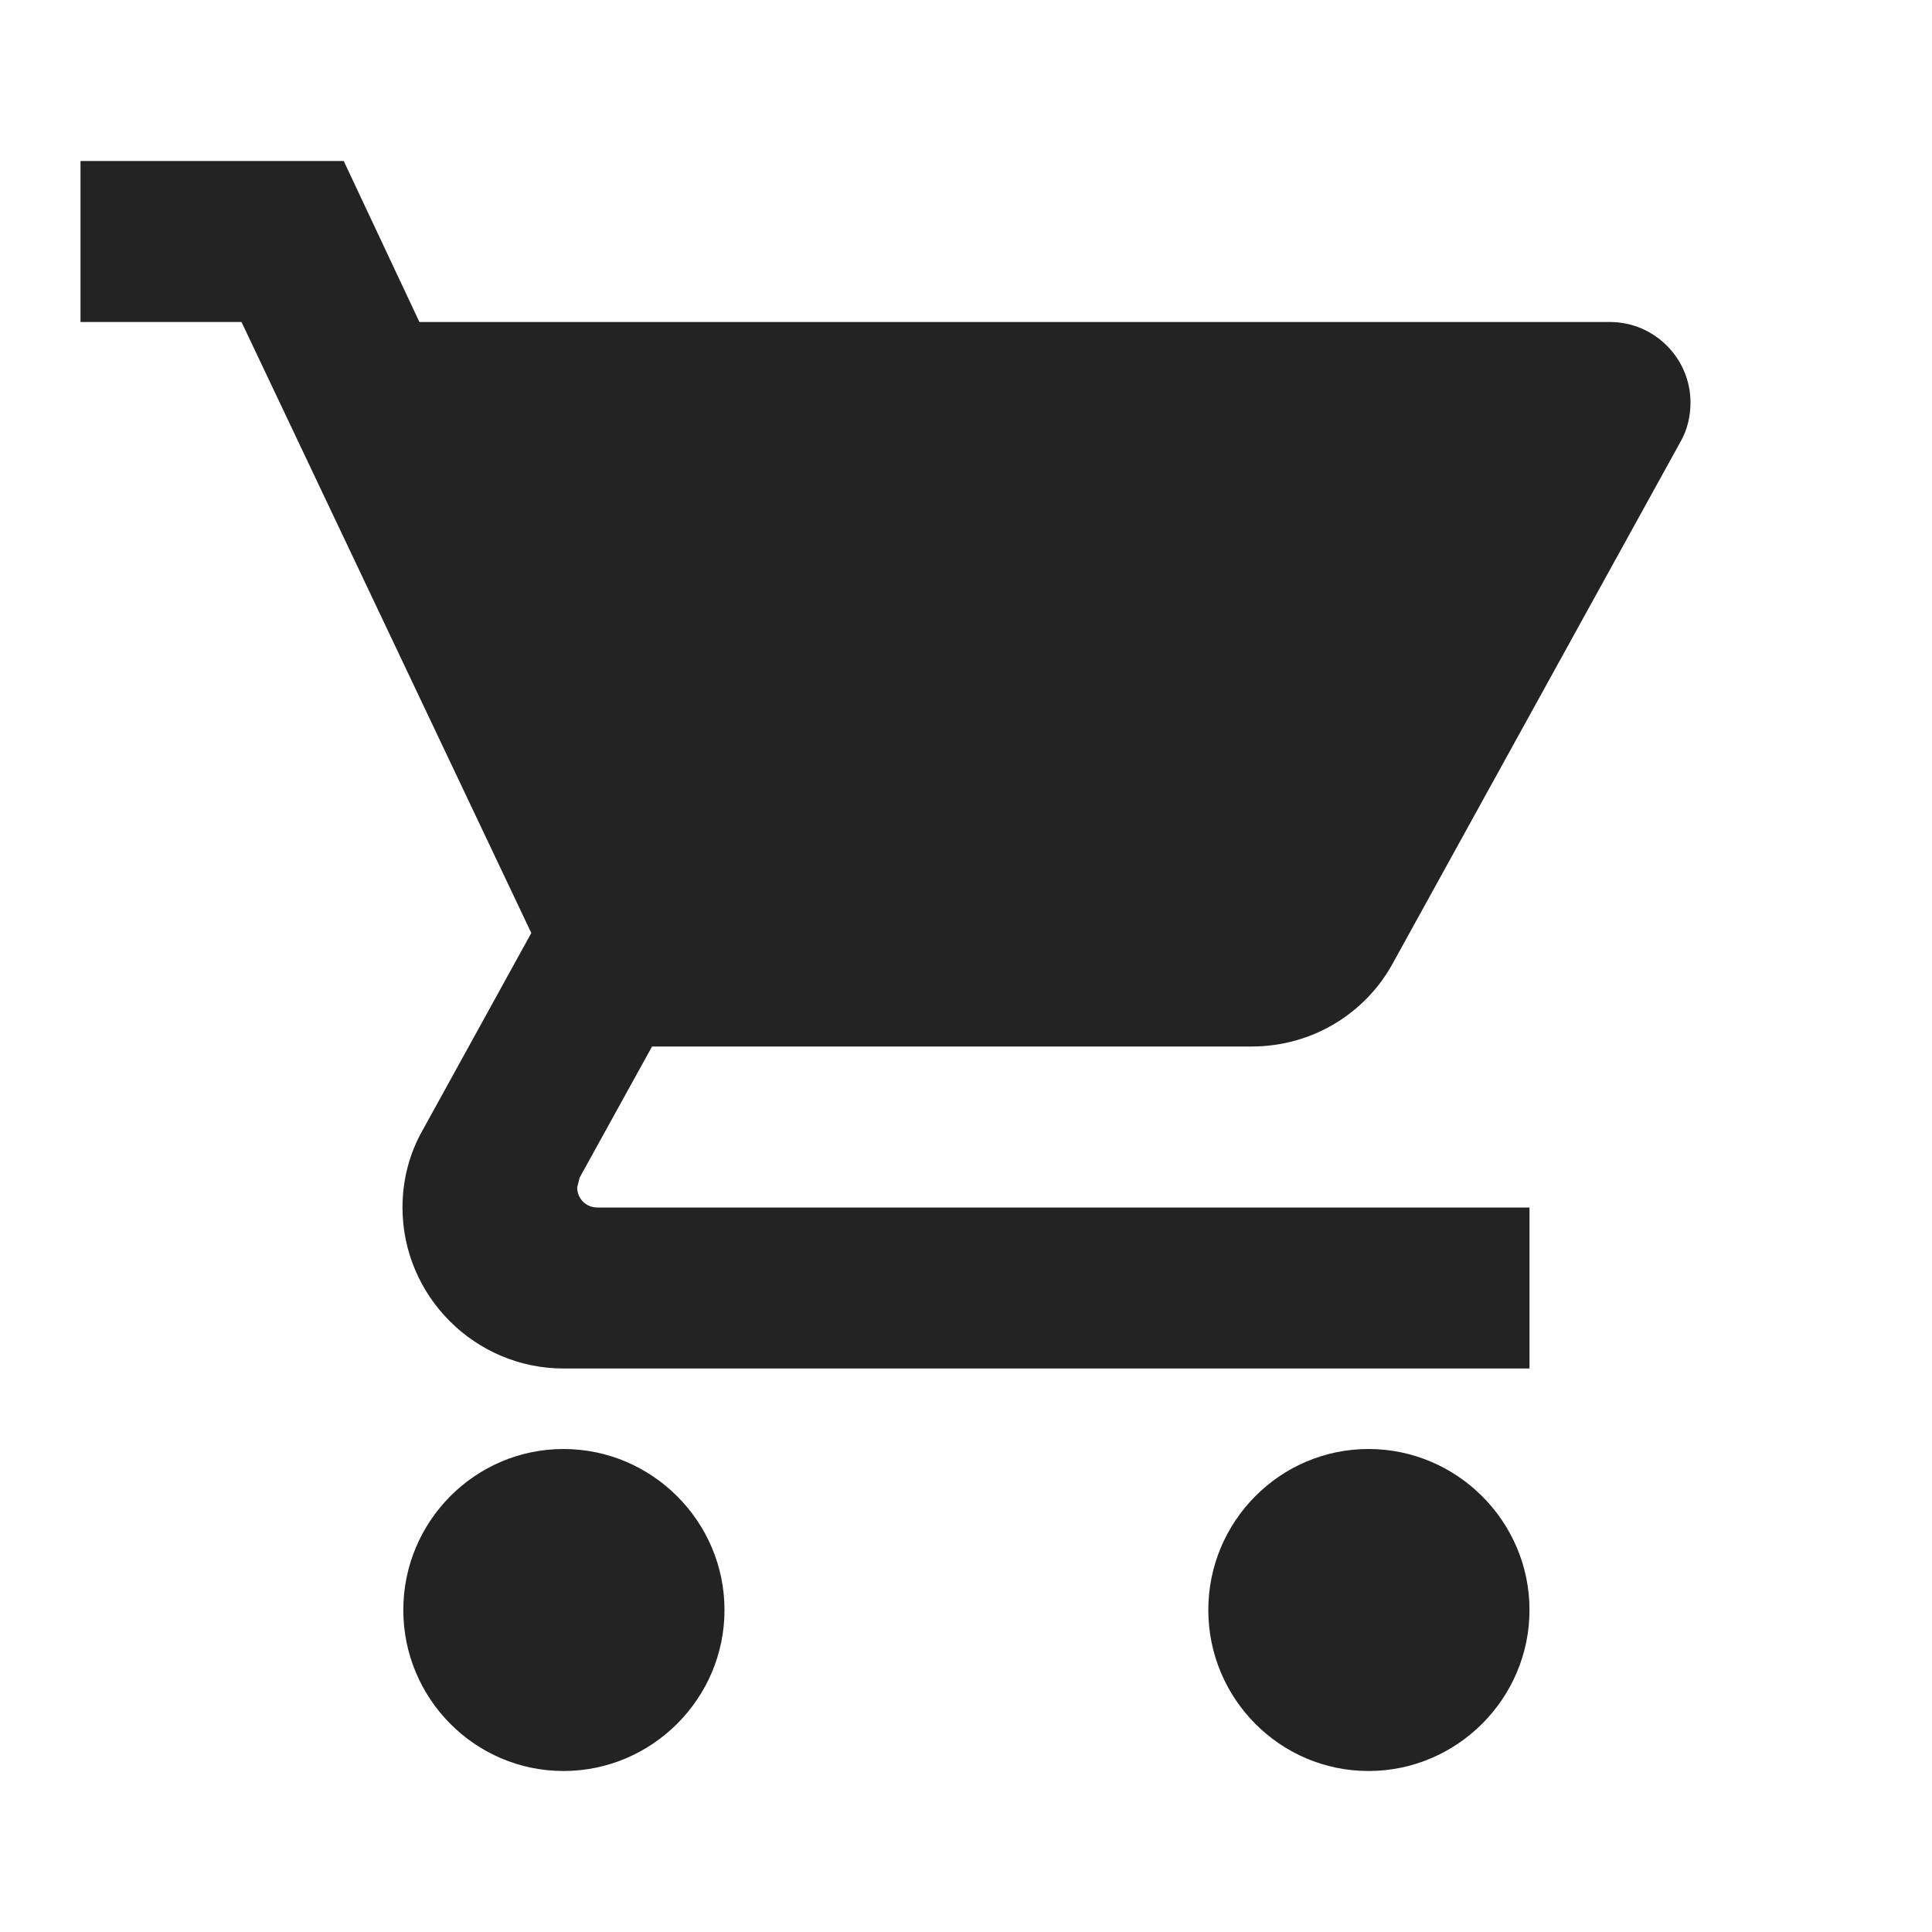
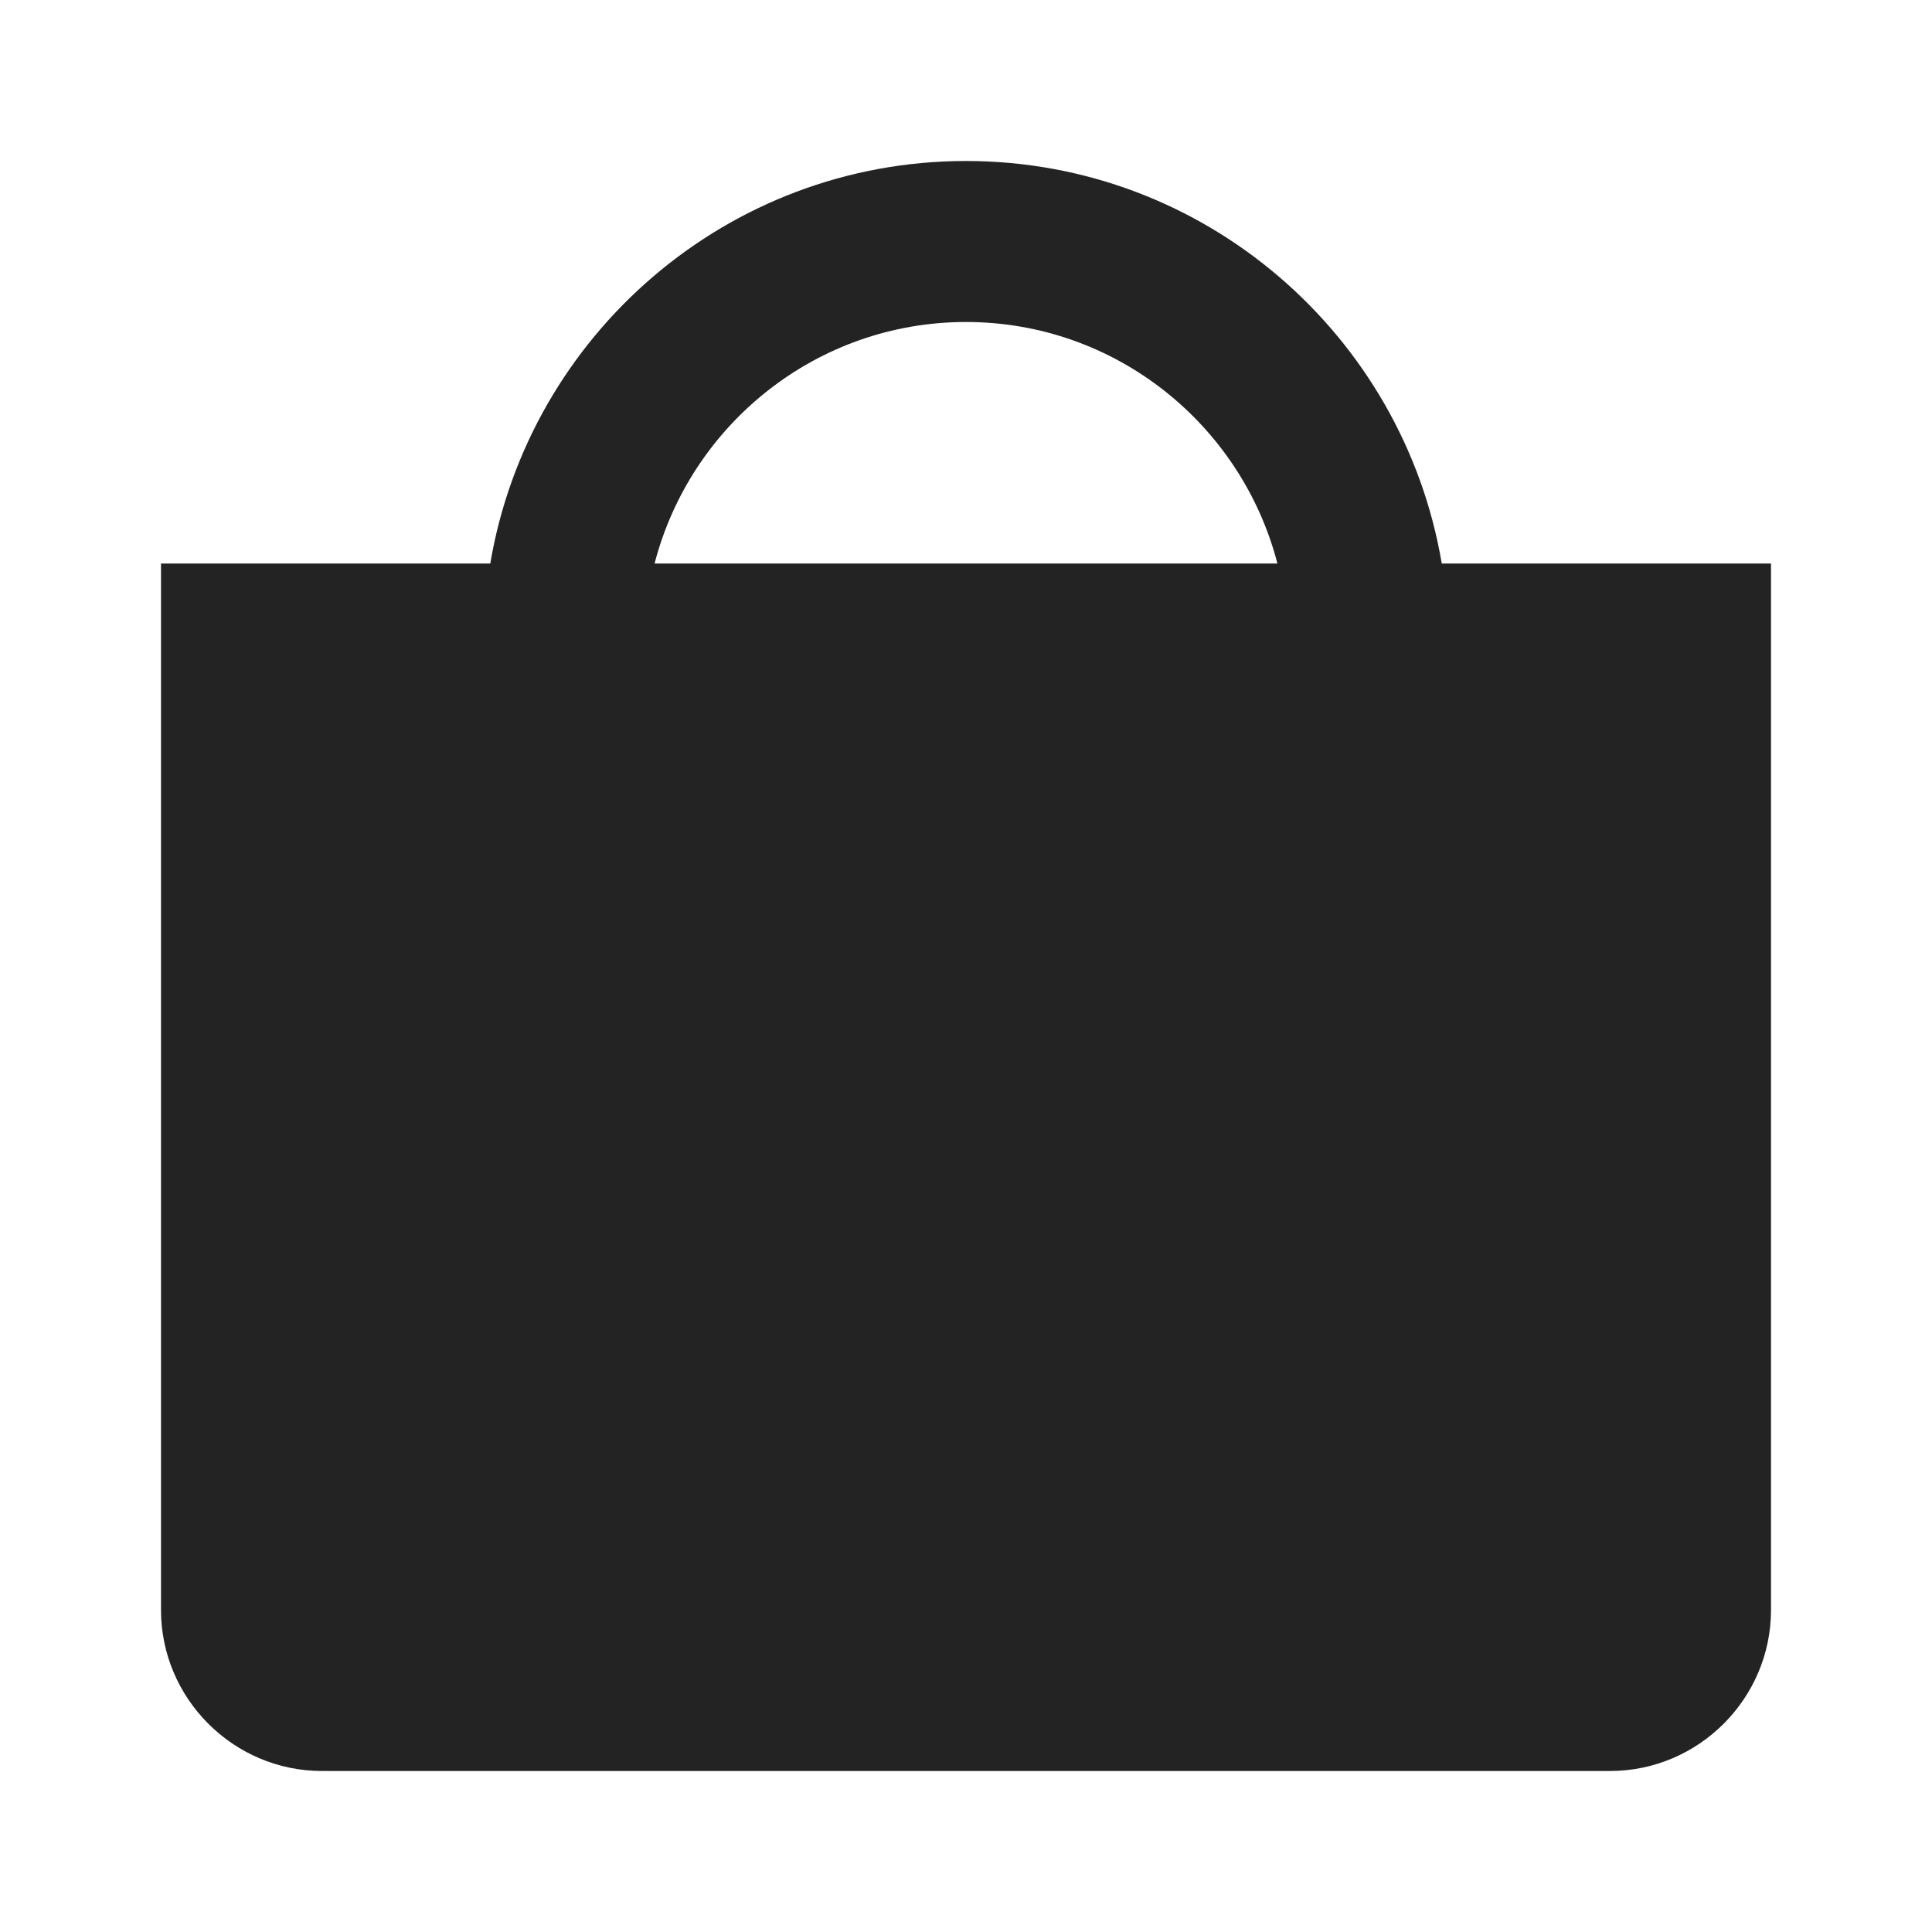
- <svg class="searchBarIconPos" focusable="false" fill="#232323" aria-hidden="true" viewBox="0 0 24 24" data-testid="ShoppingCartIcon">
-   <path d="M7 18c-1.1 0-1.99.9-1.99 2S5.9 22 7 22s2-.9 2-2-.9-2-2-2zM1 2v2h2l3.6 7.59-1.35 2.45c-.16.28-.25.61-.25.96 0 1.1.9 2 2 2h12v-2H7.42c-.14 0-.25-.11-.25-.25l.03-.12.9-1.63h7.45c.75 0 1.41-.41 1.75-1.03l3.58-6.49c.08-.14.12-.31.12-.48 0-.55-.45-1-1-1H5.21l-.94-2H1zm16 16c-1.1 0-1.99.9-1.99 2s.89 2 1.99 2 2-.9 2-2-.9-2-2-2z" />
+ <svg width="24px" height="24px" viewBox="0 0 48 48" fill="#232323">
+   <path d="M0 0h48v48H0z" fill="none" />
+   <g id="Shopicon">
+     <path d="M4,40c0,2.2,1.8,4,4,4h32c2.2,0,4-1.8,4-4l0-26h-8.18C34.863,8.334,29.934,4,24,4S13.137,8.334,12.181,14H4L4,40z M24,8   c3.719,0,6.845,2.555,7.737,6H16.263C17.155,10.555,20.281,8,24,8z" />
+   </g>
</svg>
